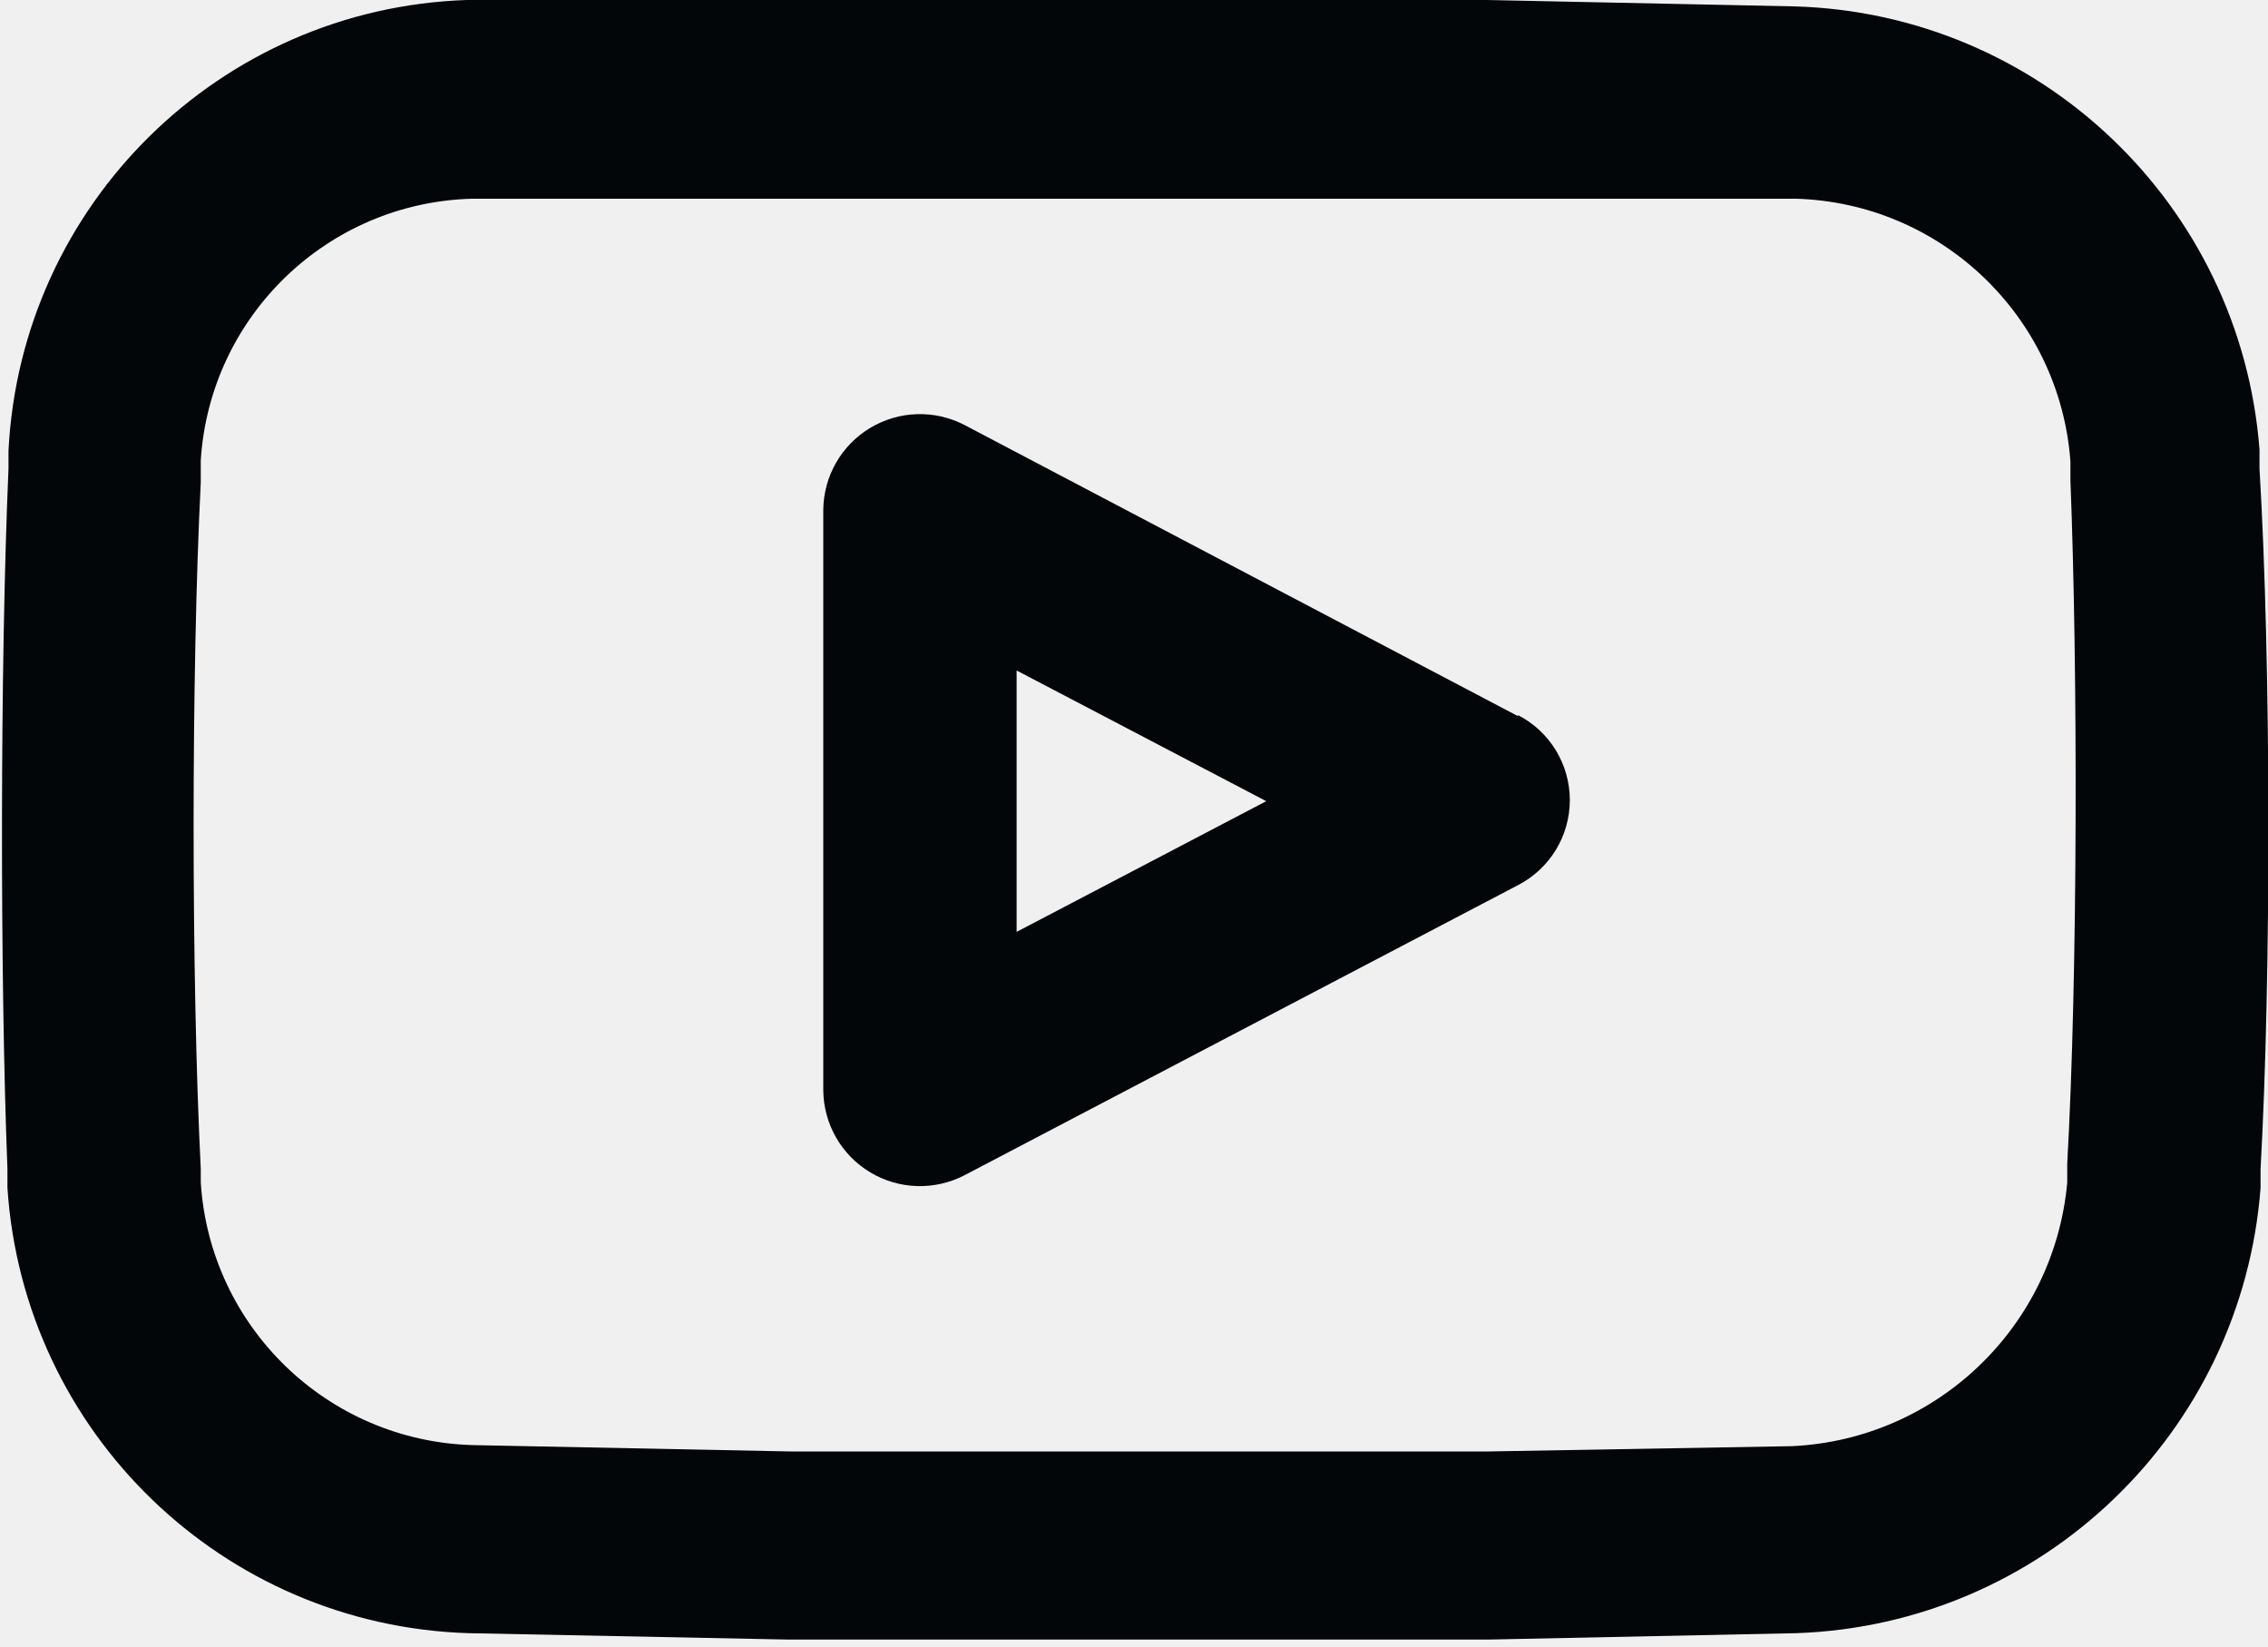
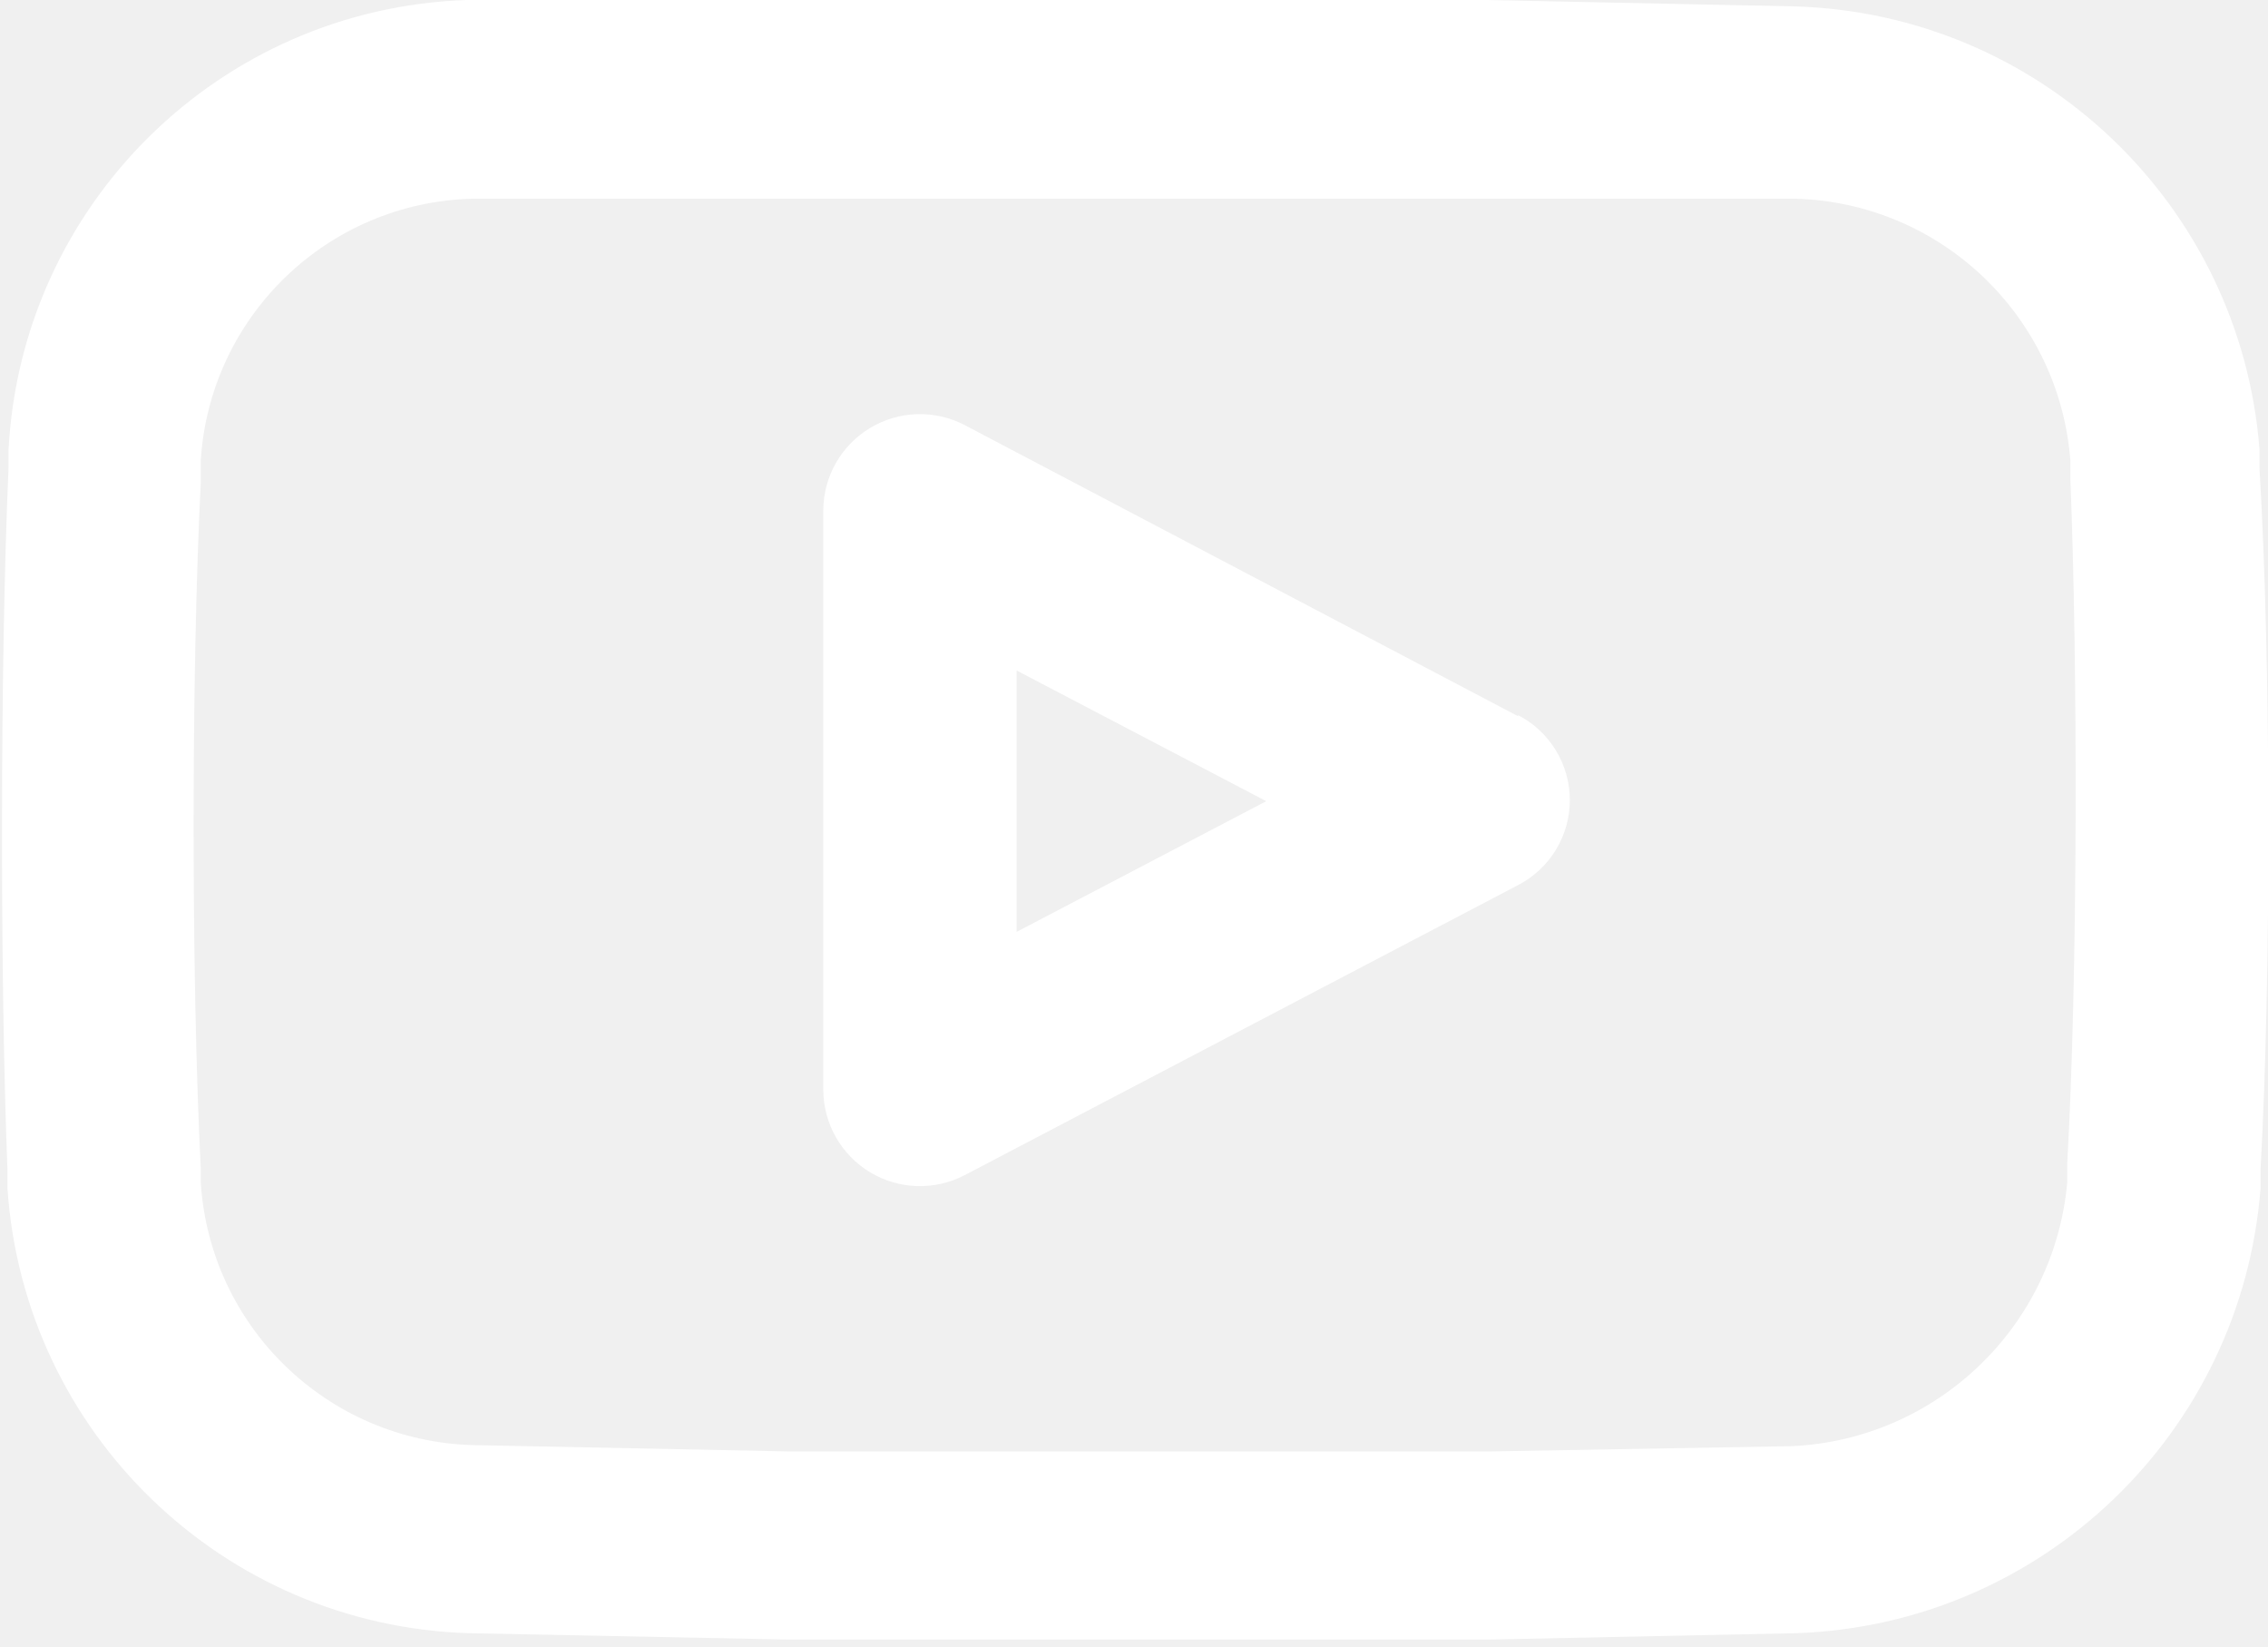
<svg xmlns="http://www.w3.org/2000/svg" viewBox="0 0 21.35 15.5">
-   <path d="M21.27,4.41V4.23A4.52,4.52,0,0,0,16.89.06L14,0c-1.9,0-4.87,0-6.61,0l-3,0A4.47,4.47,0,0,0,.08,4.24v.17C0,6.25,0,9.22.07,11v.18a4.49,4.49,0,0,0,4.34,4.19l3,.06,3.29,0,3.32,0,2.89-.06a4.54,4.54,0,0,0,4.37-4.19v-.18C21.38,9.22,21.38,6.24,21.27,4.41Zm-1.81,6.54v.18a2.73,2.73,0,0,1-2.59,2.48L14,13.66c-1.8,0-4.74,0-6.55,0l-3-.06a2.64,2.64,0,0,1-2.56-2.47V11c-.09-1.78-.09-4.68,0-6.46V4.33A2.63,2.63,0,0,1,4.45,1.87l3,0,3.23,0,3.32,0,2.9,0a2.67,2.67,0,0,1,2.59,2.47v.18C19.56,6.29,19.56,9.18,19.46,10.95Z" fill="#020608" />
-   <path d="M14.29,6.74,9.08,4a.91.91,0,0,0-1.33.8v5.46a.91.91,0,0,0,1.33.8l5.21-2.73a.9.9,0,0,0,0-1.6Zm-2.37.8L9.57,8.77V6.31Z" fill="#020608" />
+   <path d="M21.27,4.41V4.23A4.52,4.52,0,0,0,16.89.06L14,0c-1.9,0-4.87,0-6.61,0l-3,0A4.47,4.47,0,0,0,.08,4.24v.17C0,6.25,0,9.22.07,11v.18a4.49,4.49,0,0,0,4.34,4.19l3,.06,3.29,0,3.32,0,2.89-.06a4.54,4.54,0,0,0,4.37-4.19v-.18C21.38,9.22,21.38,6.24,21.27,4.41Zm-1.81,6.54v.18a2.73,2.73,0,0,1-2.59,2.48L14,13.66c-1.8,0-4.74,0-6.55,0l-3-.06a2.64,2.64,0,0,1-2.56-2.47V11c-.09-1.78-.09-4.68,0-6.46V4.33A2.63,2.63,0,0,1,4.45,1.87l3,0,3.23,0,3.32,0,2.9,0a2.67,2.67,0,0,1,2.59,2.47v.18C19.56,6.29,19.56,9.18,19.46,10.95Z" fill="#fff" />
+   <path d="M14.29,6.74,9.08,4a.91.91,0,0,0-1.33.8v5.46a.91.91,0,0,0,1.33.8l5.21-2.73a.9.9,0,0,0,0-1.6Zm-2.37.8L9.57,8.77V6.31Z" fill="#fff" />
</svg>
